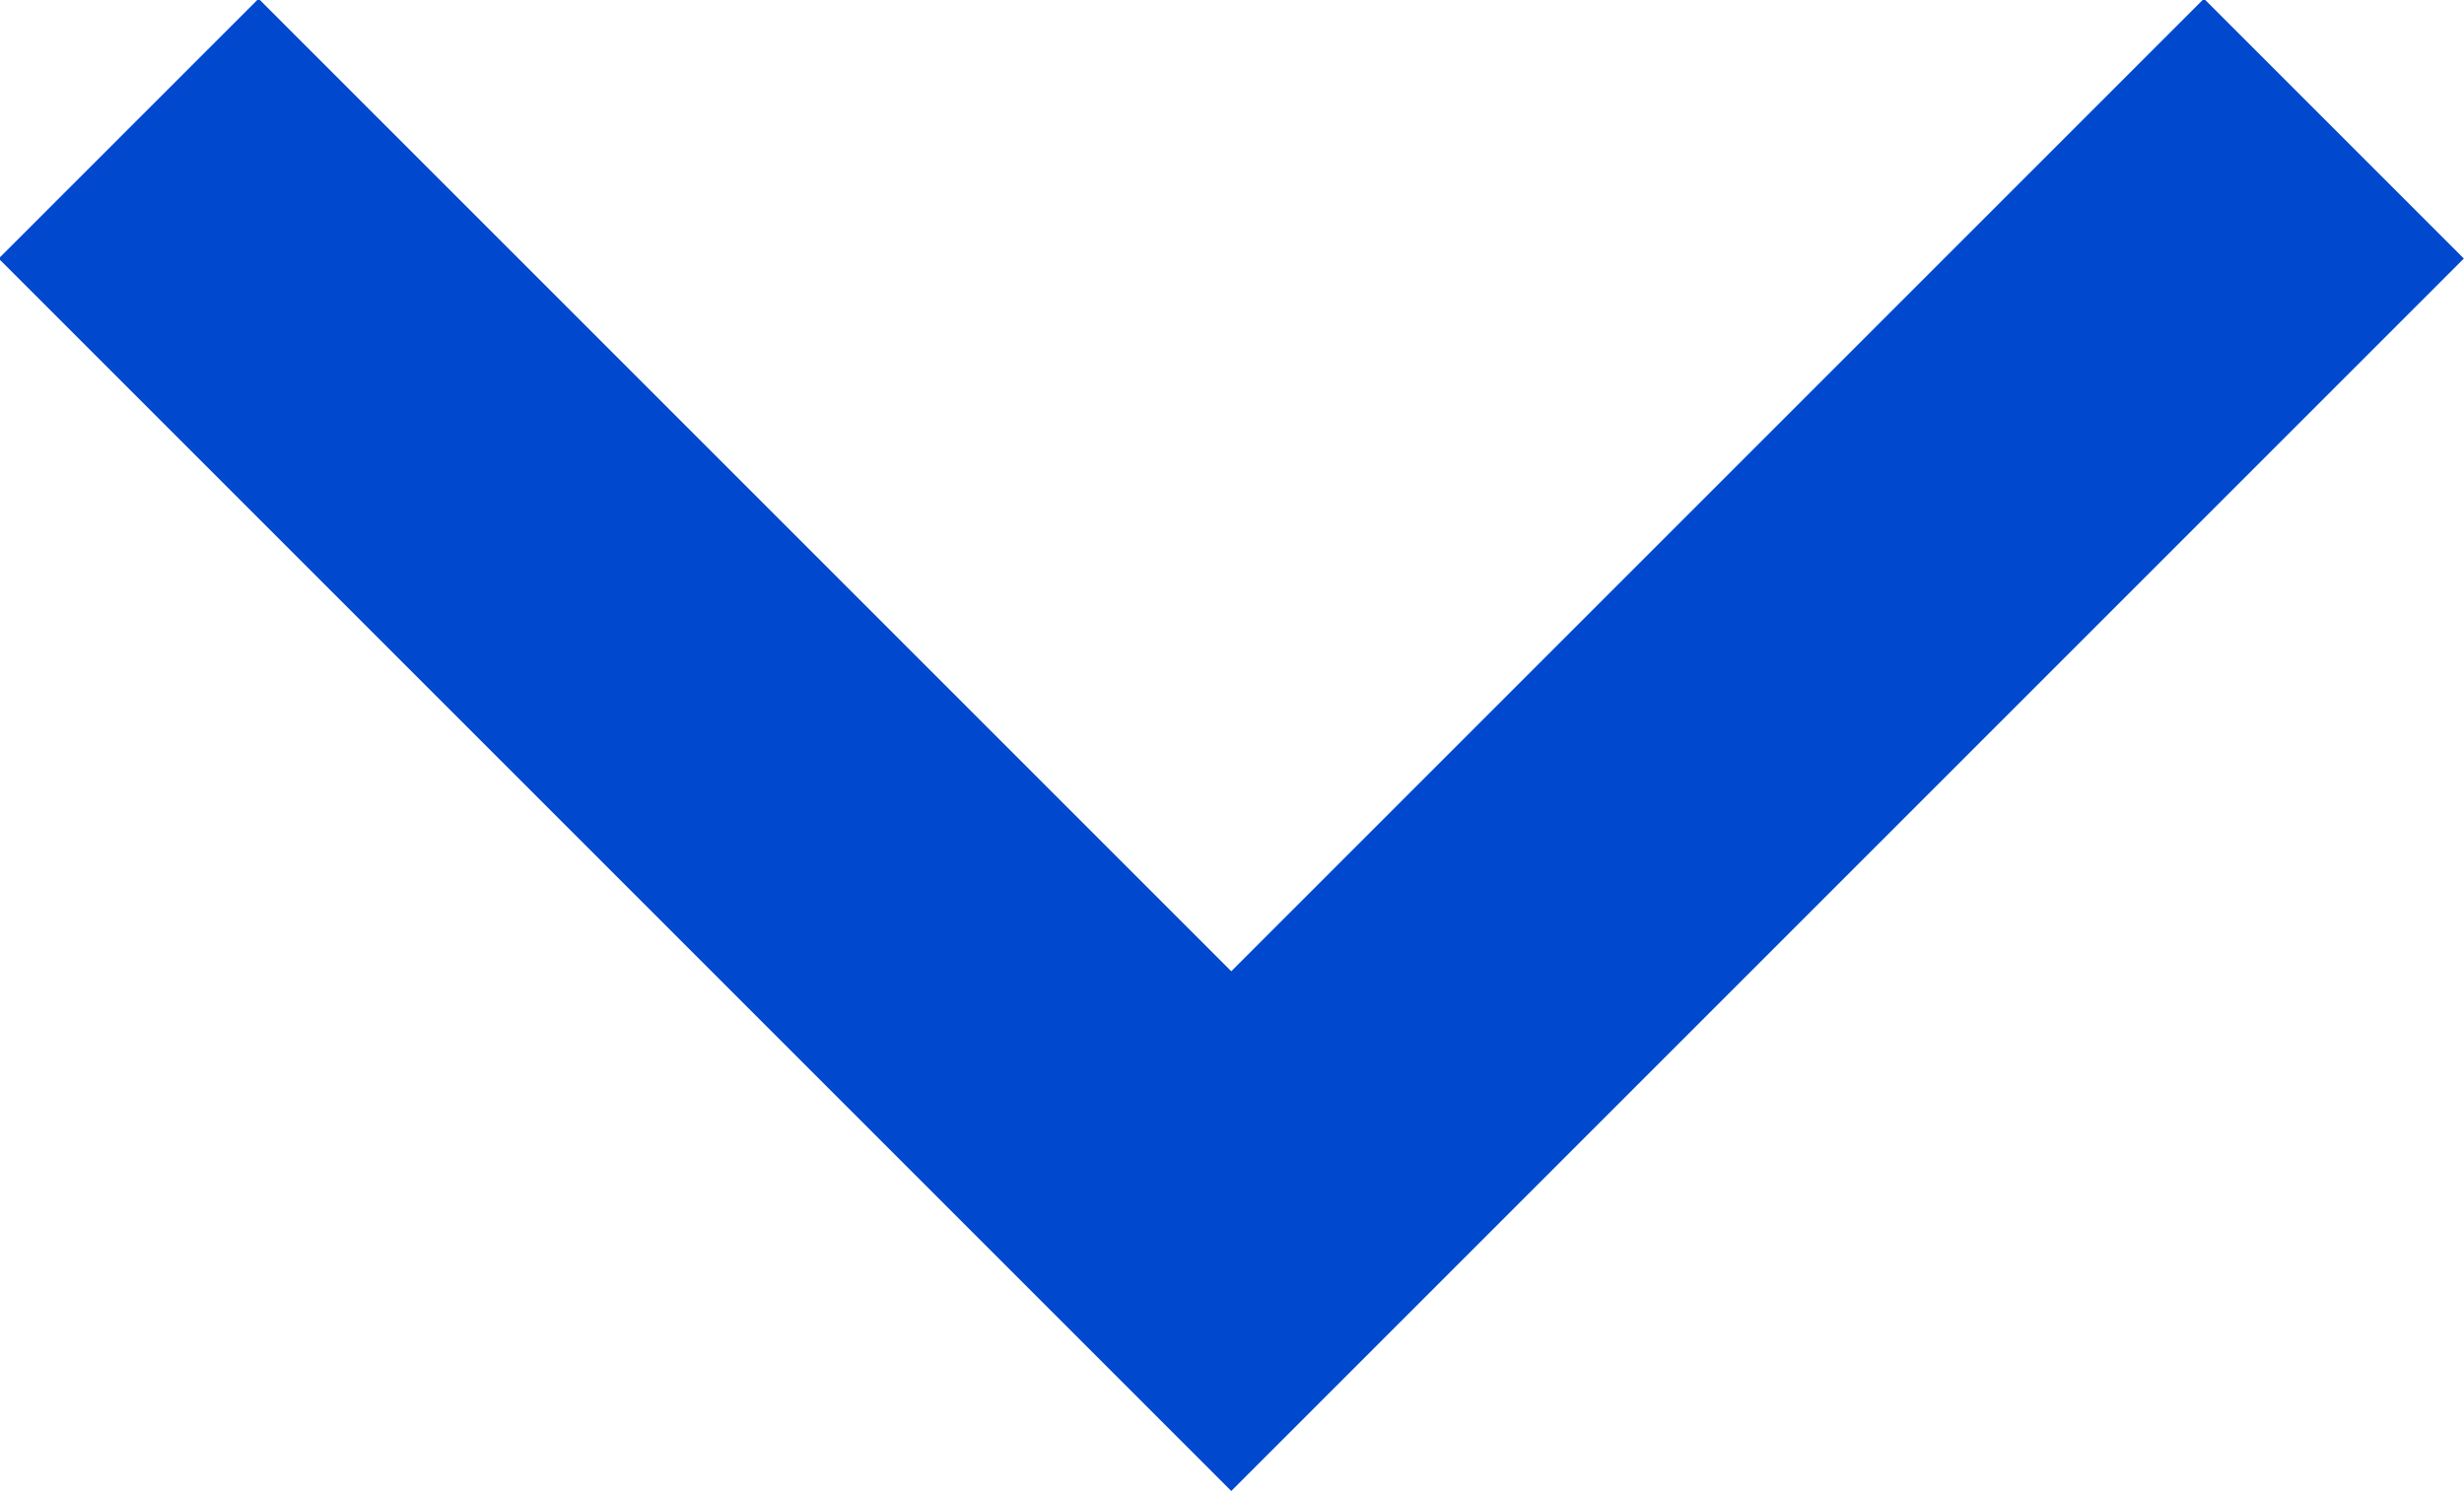
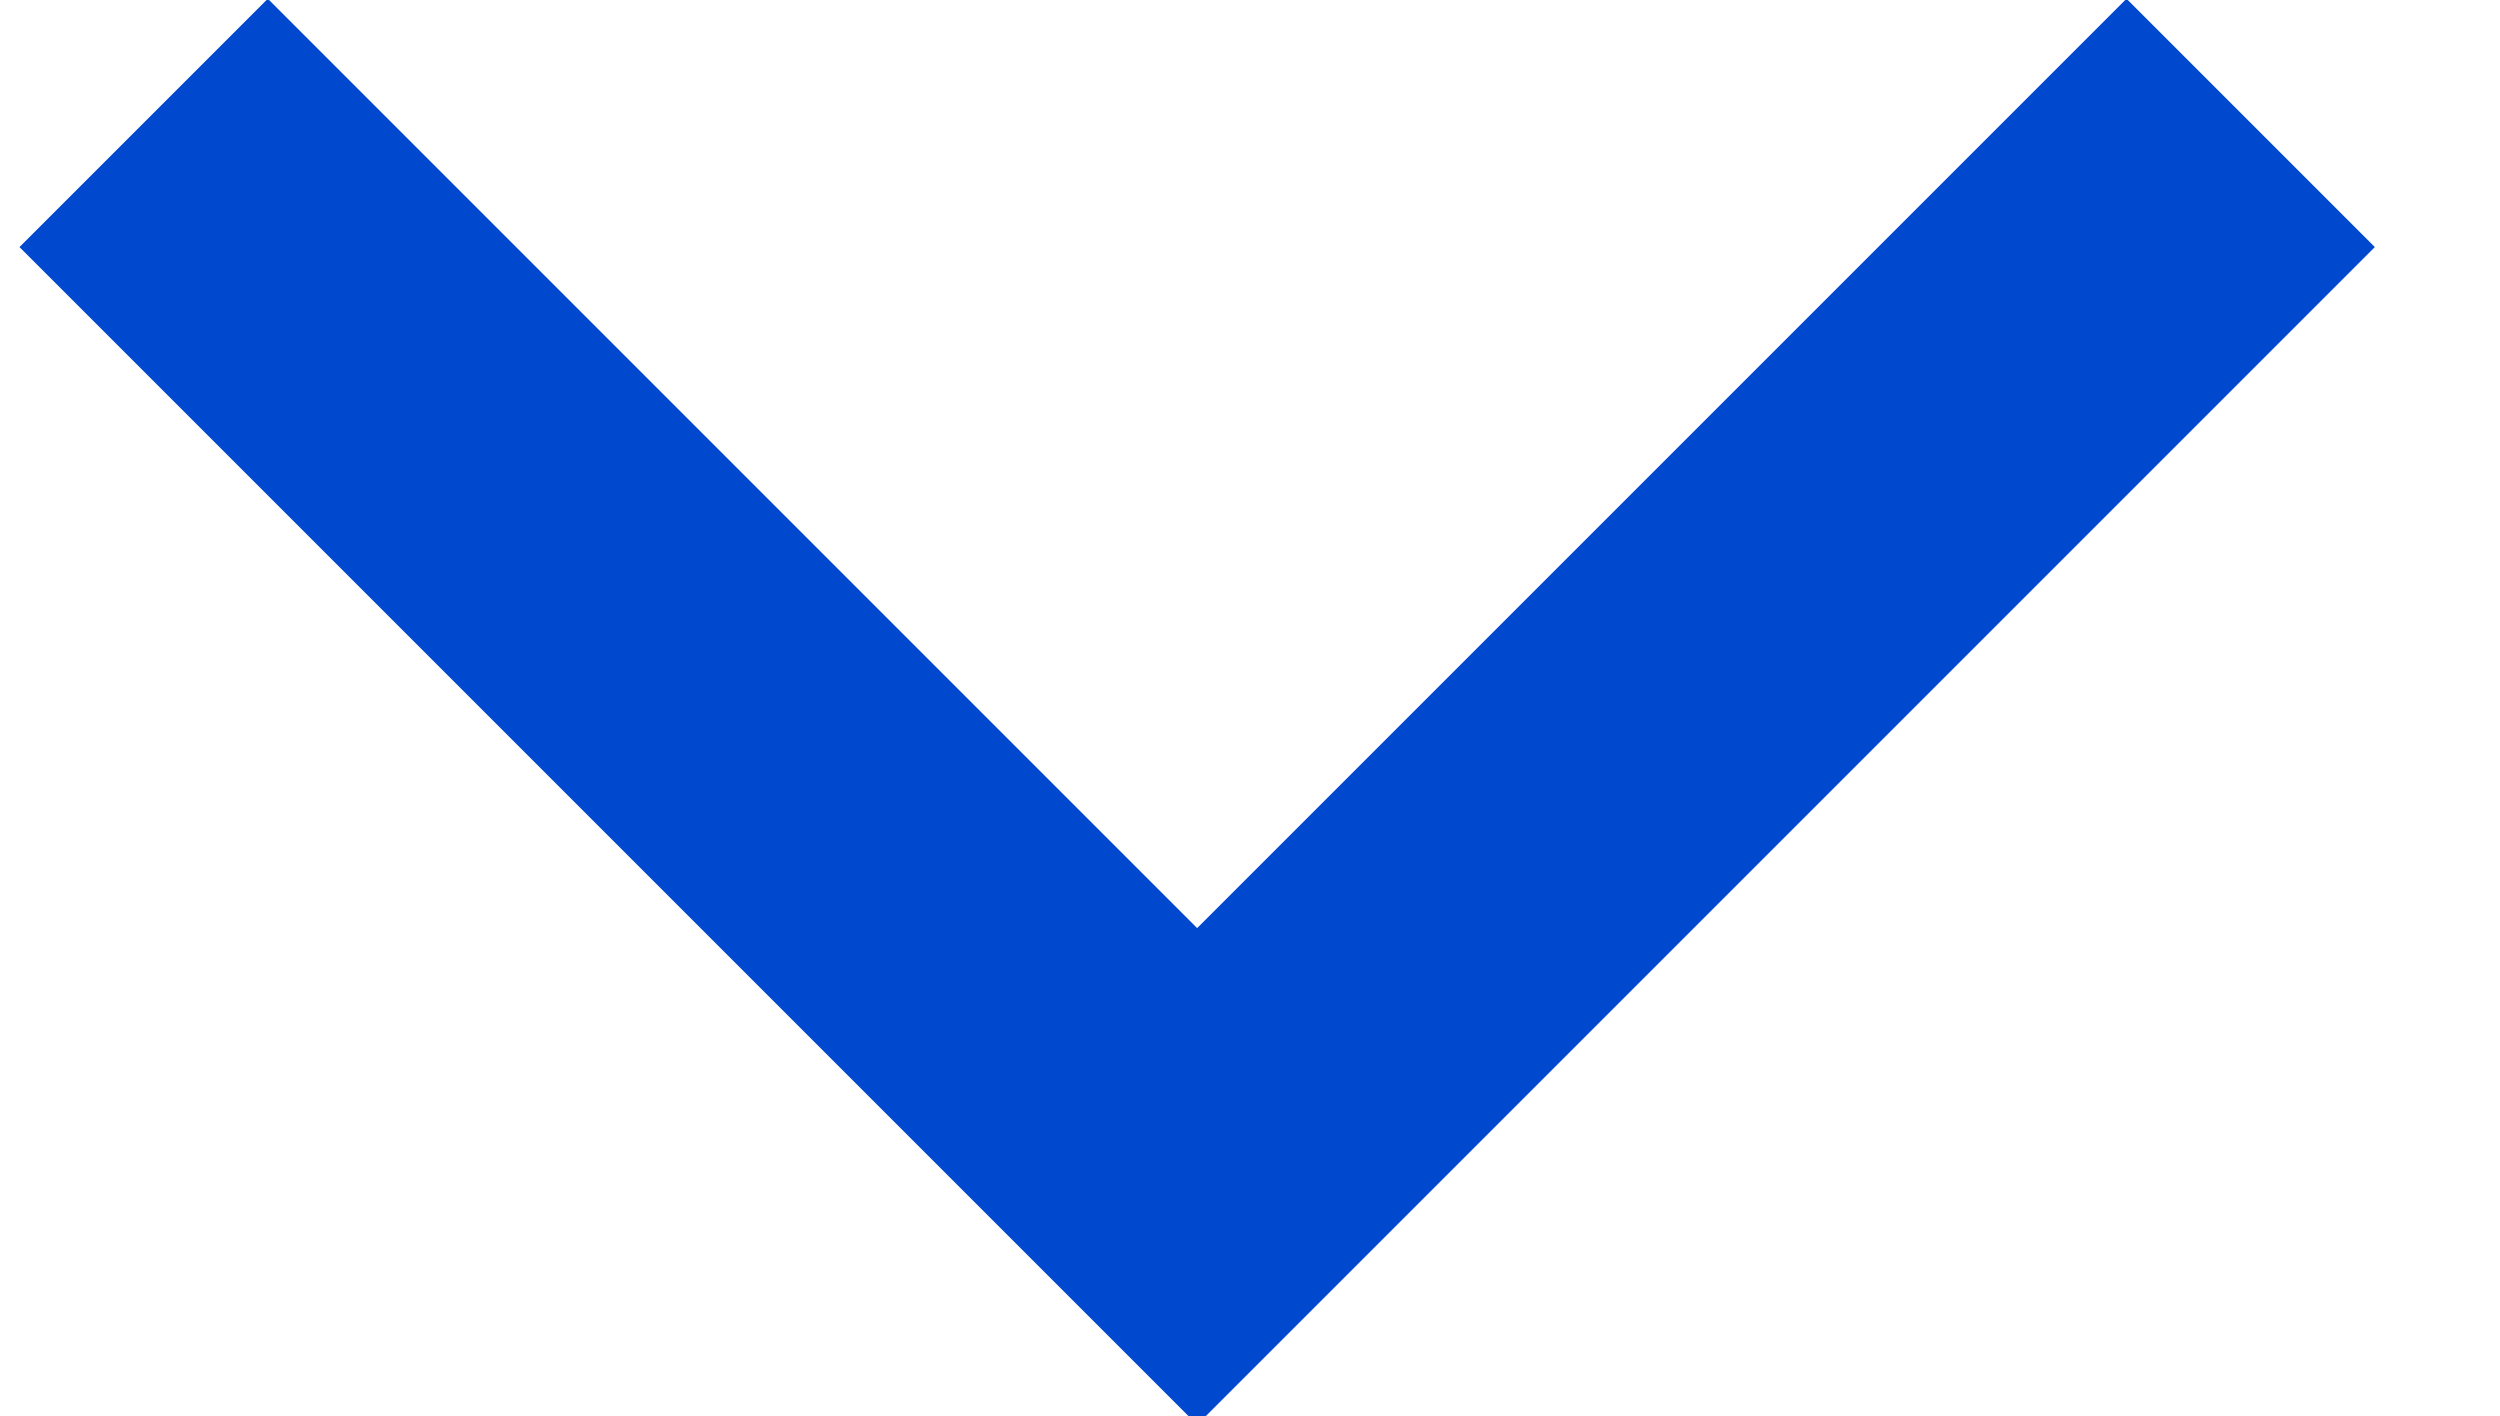
- <svg xmlns="http://www.w3.org/2000/svg" width="6.704" height="4.061" viewBox="0 0 6.704 4.061" fill="none">
+ <svg xmlns="http://www.w3.org/2000/svg" width="7.119" height="4.032" viewBox="-0.059 0 7.119 4.032" fill="none">
  <defs />
  <path id="Vector 152" d="M0.35 0.35L3.35 3.35L6.35 0.35" stroke="#0048CE" stroke-opacity="1" stroke-width="1" />
</svg>
